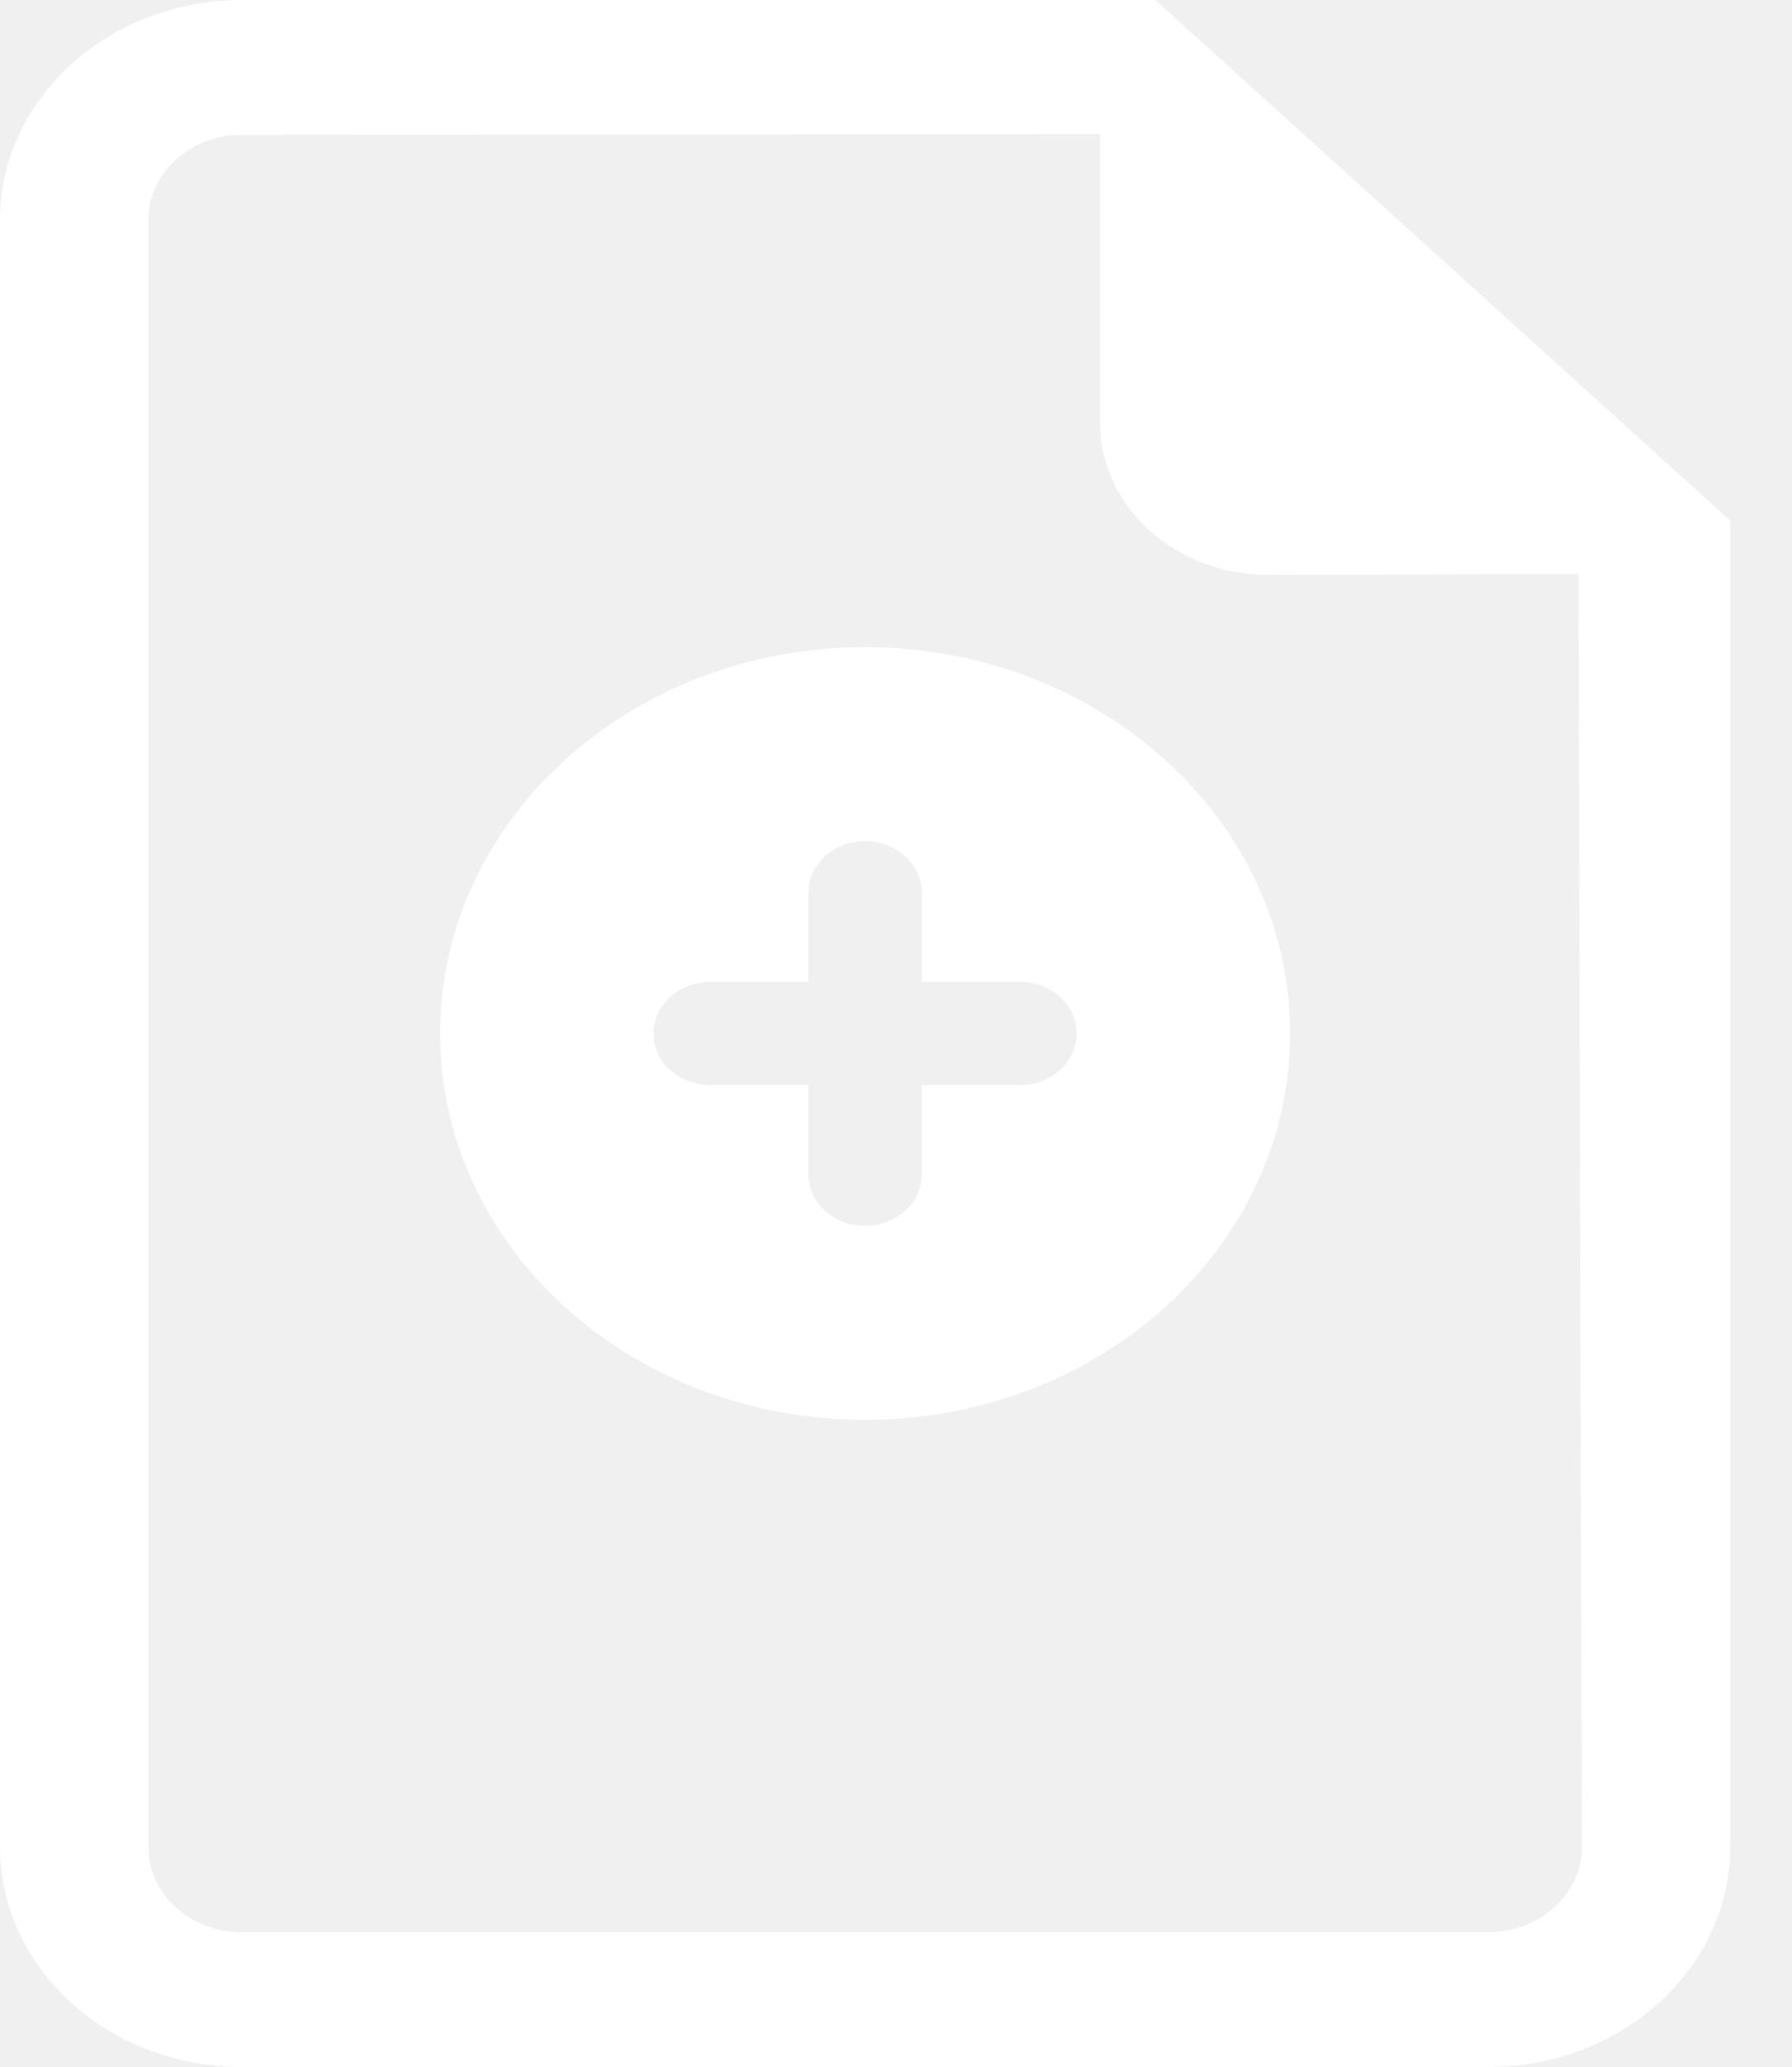
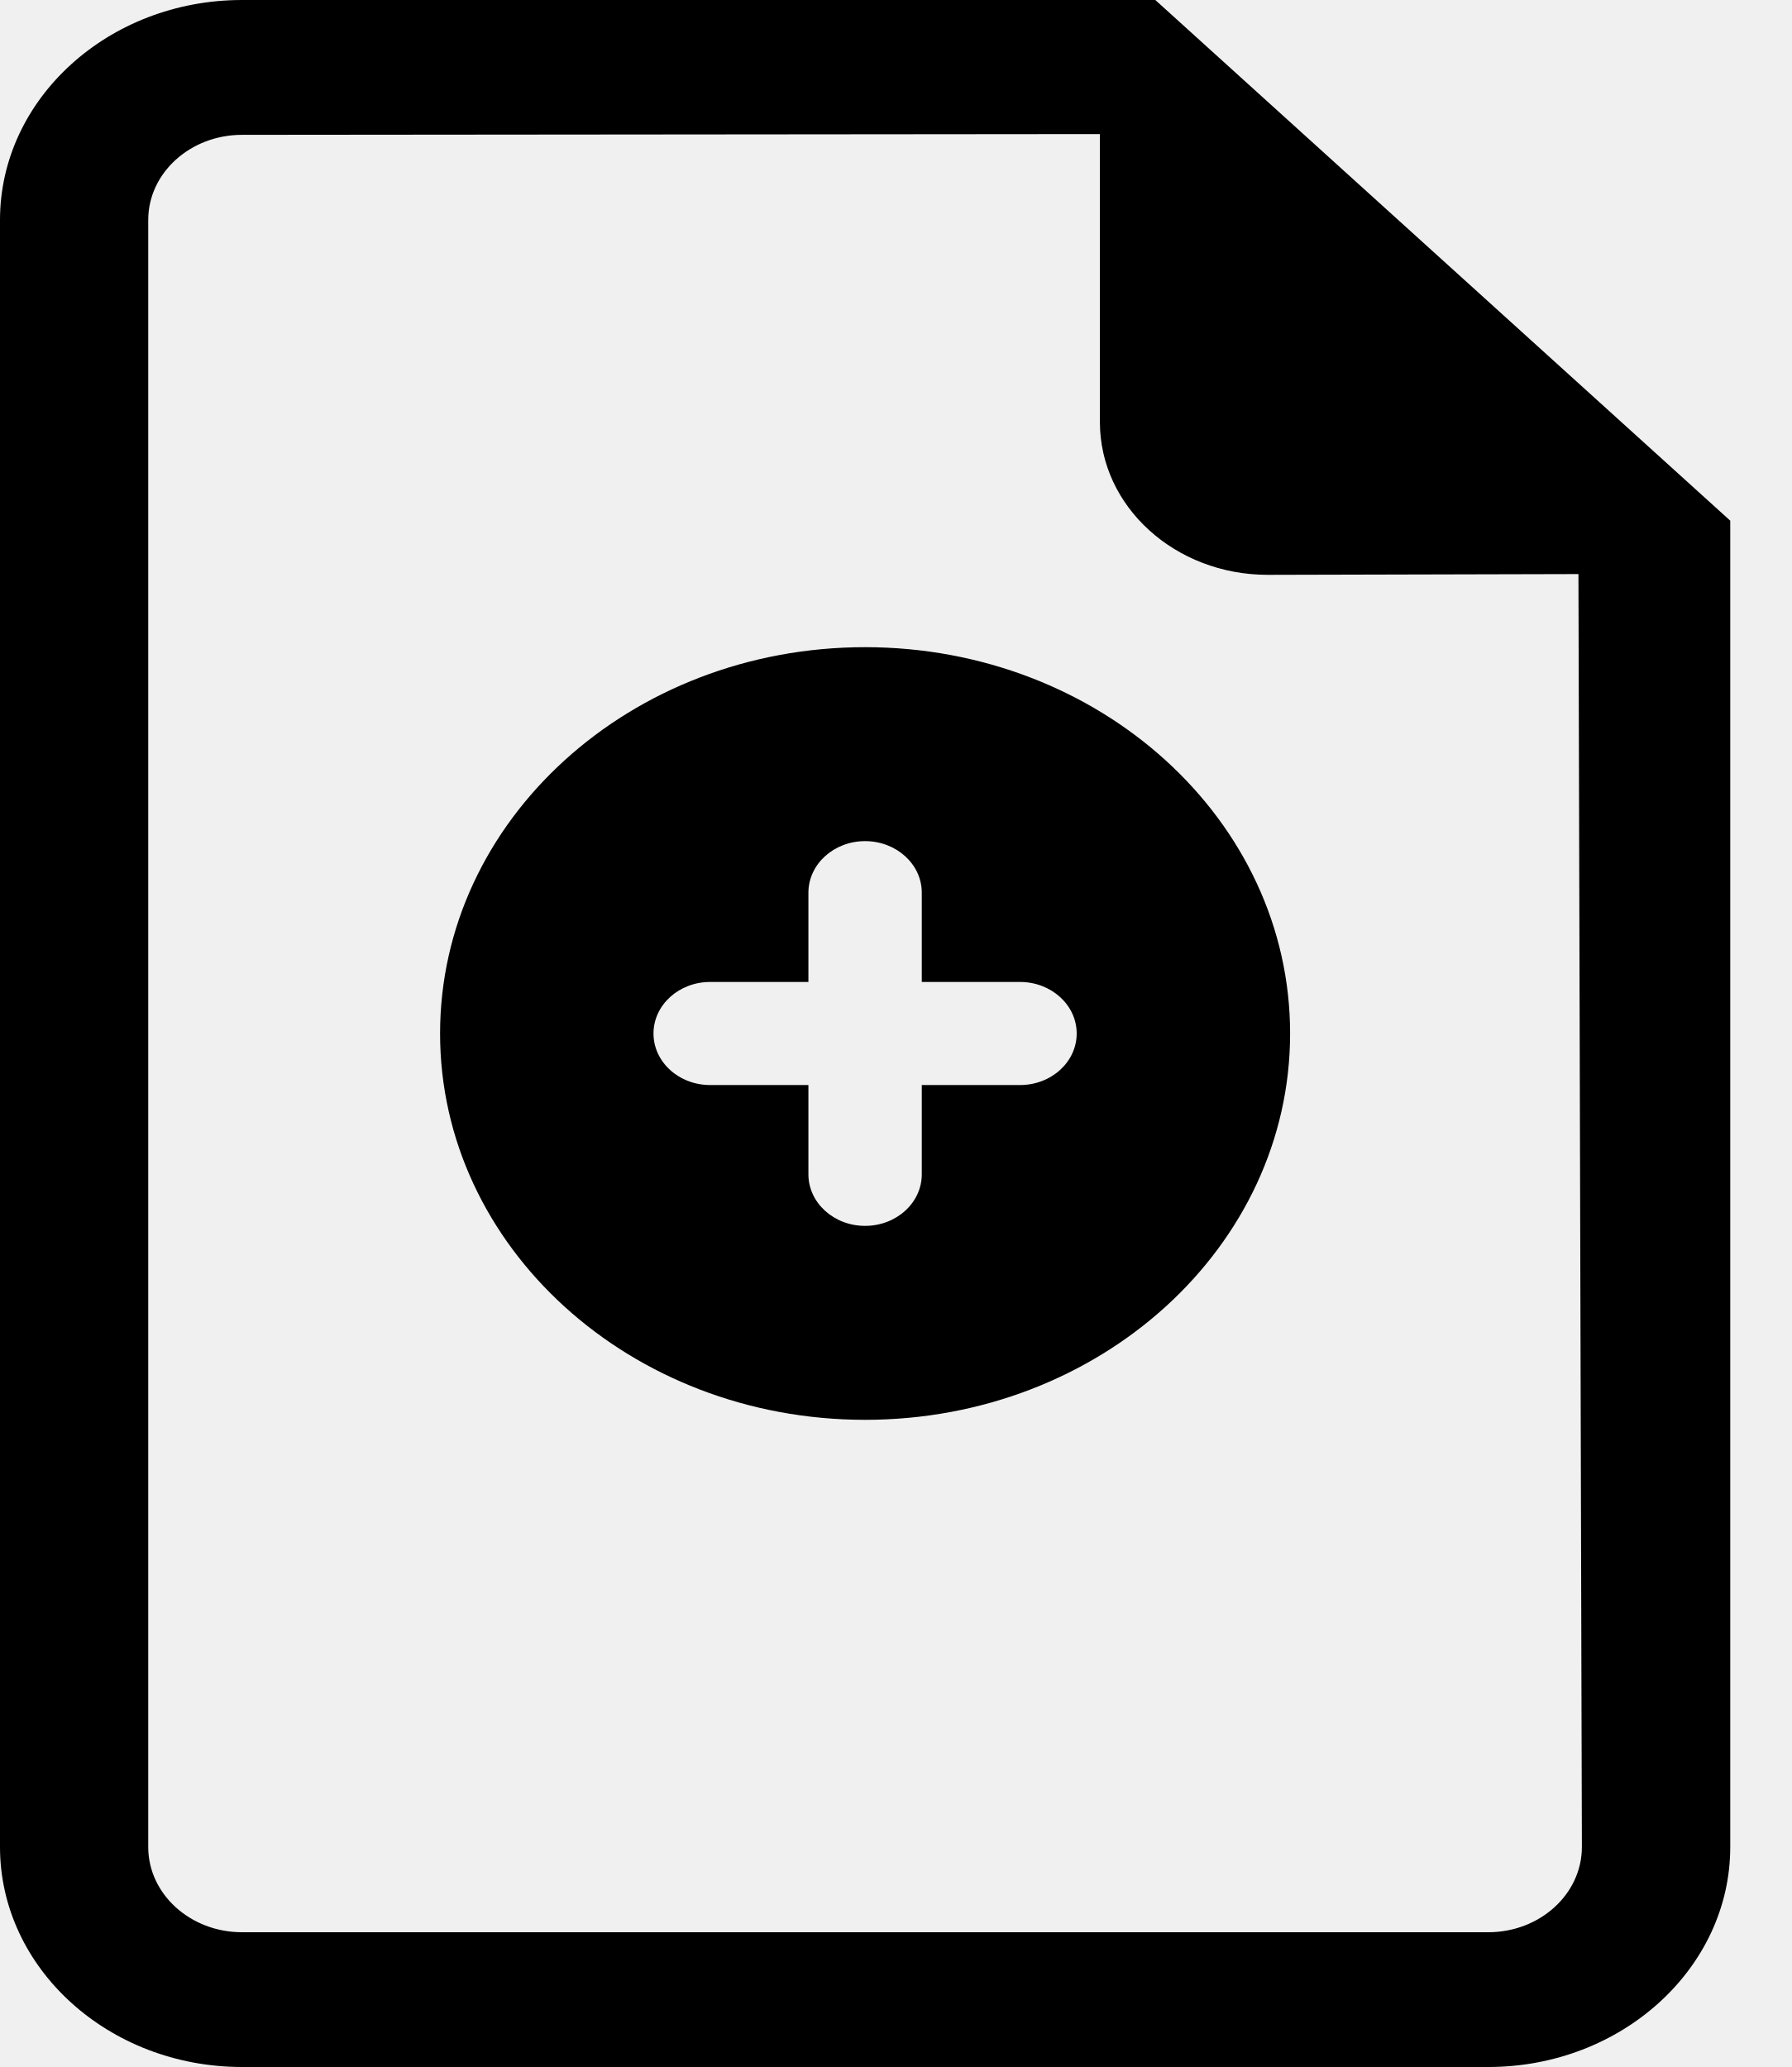
<svg xmlns="http://www.w3.org/2000/svg" width="26" height="30" viewBox="0 0 26 30" fill="none">
-   <path d="M16.765 0H3.512C1.575 0 0 1.433 0 3.193V26.807C0 28.567 1.575 30 3.512 30H21.596C23.531 30 25.108 28.567 25.108 26.807V7.557L16.765 0ZM21.596 28.044H3.512C2.761 28.044 2.151 27.489 2.151 26.807V3.193C2.151 2.511 2.761 1.957 3.512 1.957L15.961 1.946V6.128C15.961 7.351 17.052 8.343 18.396 8.343L22.905 8.332L22.955 26.807C22.955 27.489 22.347 28.044 21.596 28.044Z" fill="#FFFFFF" />
-   <path d="M12.553 9.393C9.147 9.393 6.386 11.904 6.386 15C6.386 18.096 9.147 20.607 12.553 20.607C15.96 20.607 18.721 18.096 18.721 15C18.721 11.904 15.96 9.393 12.553 9.393ZM14.802 15.748H13.376V17.044C13.376 17.457 13.008 17.792 12.553 17.792C12.1 17.792 11.731 17.457 11.731 17.044V15.748H10.305C9.851 15.748 9.483 15.413 9.483 15C9.483 14.587 9.851 14.252 10.305 14.252H11.731V12.956C11.731 12.543 12.1 12.208 12.553 12.208C13.008 12.208 13.376 12.543 13.376 12.956V14.252H14.802C15.256 14.252 15.624 14.587 15.624 15C15.624 15.413 15.256 15.748 14.802 15.748Z" fill="#FFFFFF" />
+   <path d="M16.765 0H3.512C1.575 0 0 1.433 0 3.193V26.807C0 28.567 1.575 30 3.512 30H21.596C23.531 30 25.108 28.567 25.108 26.807V7.557L16.765 0ZM21.596 28.044H3.512C2.761 28.044 2.151 27.489 2.151 26.807V3.193C2.151 2.511 2.761 1.957 3.512 1.957L15.961 1.946V6.128C15.961 7.351 17.052 8.343 18.396 8.343L22.905 8.332L22.955 26.807C22.955 27.489 22.347 28.044 21.596 28.044Z" fill="currentColor" />
+   <path d="M12.553 9.393C9.147 9.393 6.386 11.904 6.386 15C6.386 18.096 9.147 20.607 12.553 20.607C15.96 20.607 18.721 18.096 18.721 15C18.721 11.904 15.96 9.393 12.553 9.393ZM14.802 15.748H13.376V17.044C13.376 17.457 13.008 17.792 12.553 17.792C12.1 17.792 11.731 17.457 11.731 17.044V15.748H10.305C9.851 15.748 9.483 15.413 9.483 15C9.483 14.587 9.851 14.252 10.305 14.252H11.731V12.956C11.731 12.543 12.1 12.208 12.553 12.208C13.008 12.208 13.376 12.543 13.376 12.956V14.252H14.802C15.256 14.252 15.624 14.587 15.624 15C15.624 15.413 15.256 15.748 14.802 15.748Z" fill="currentColor" />
</svg>
